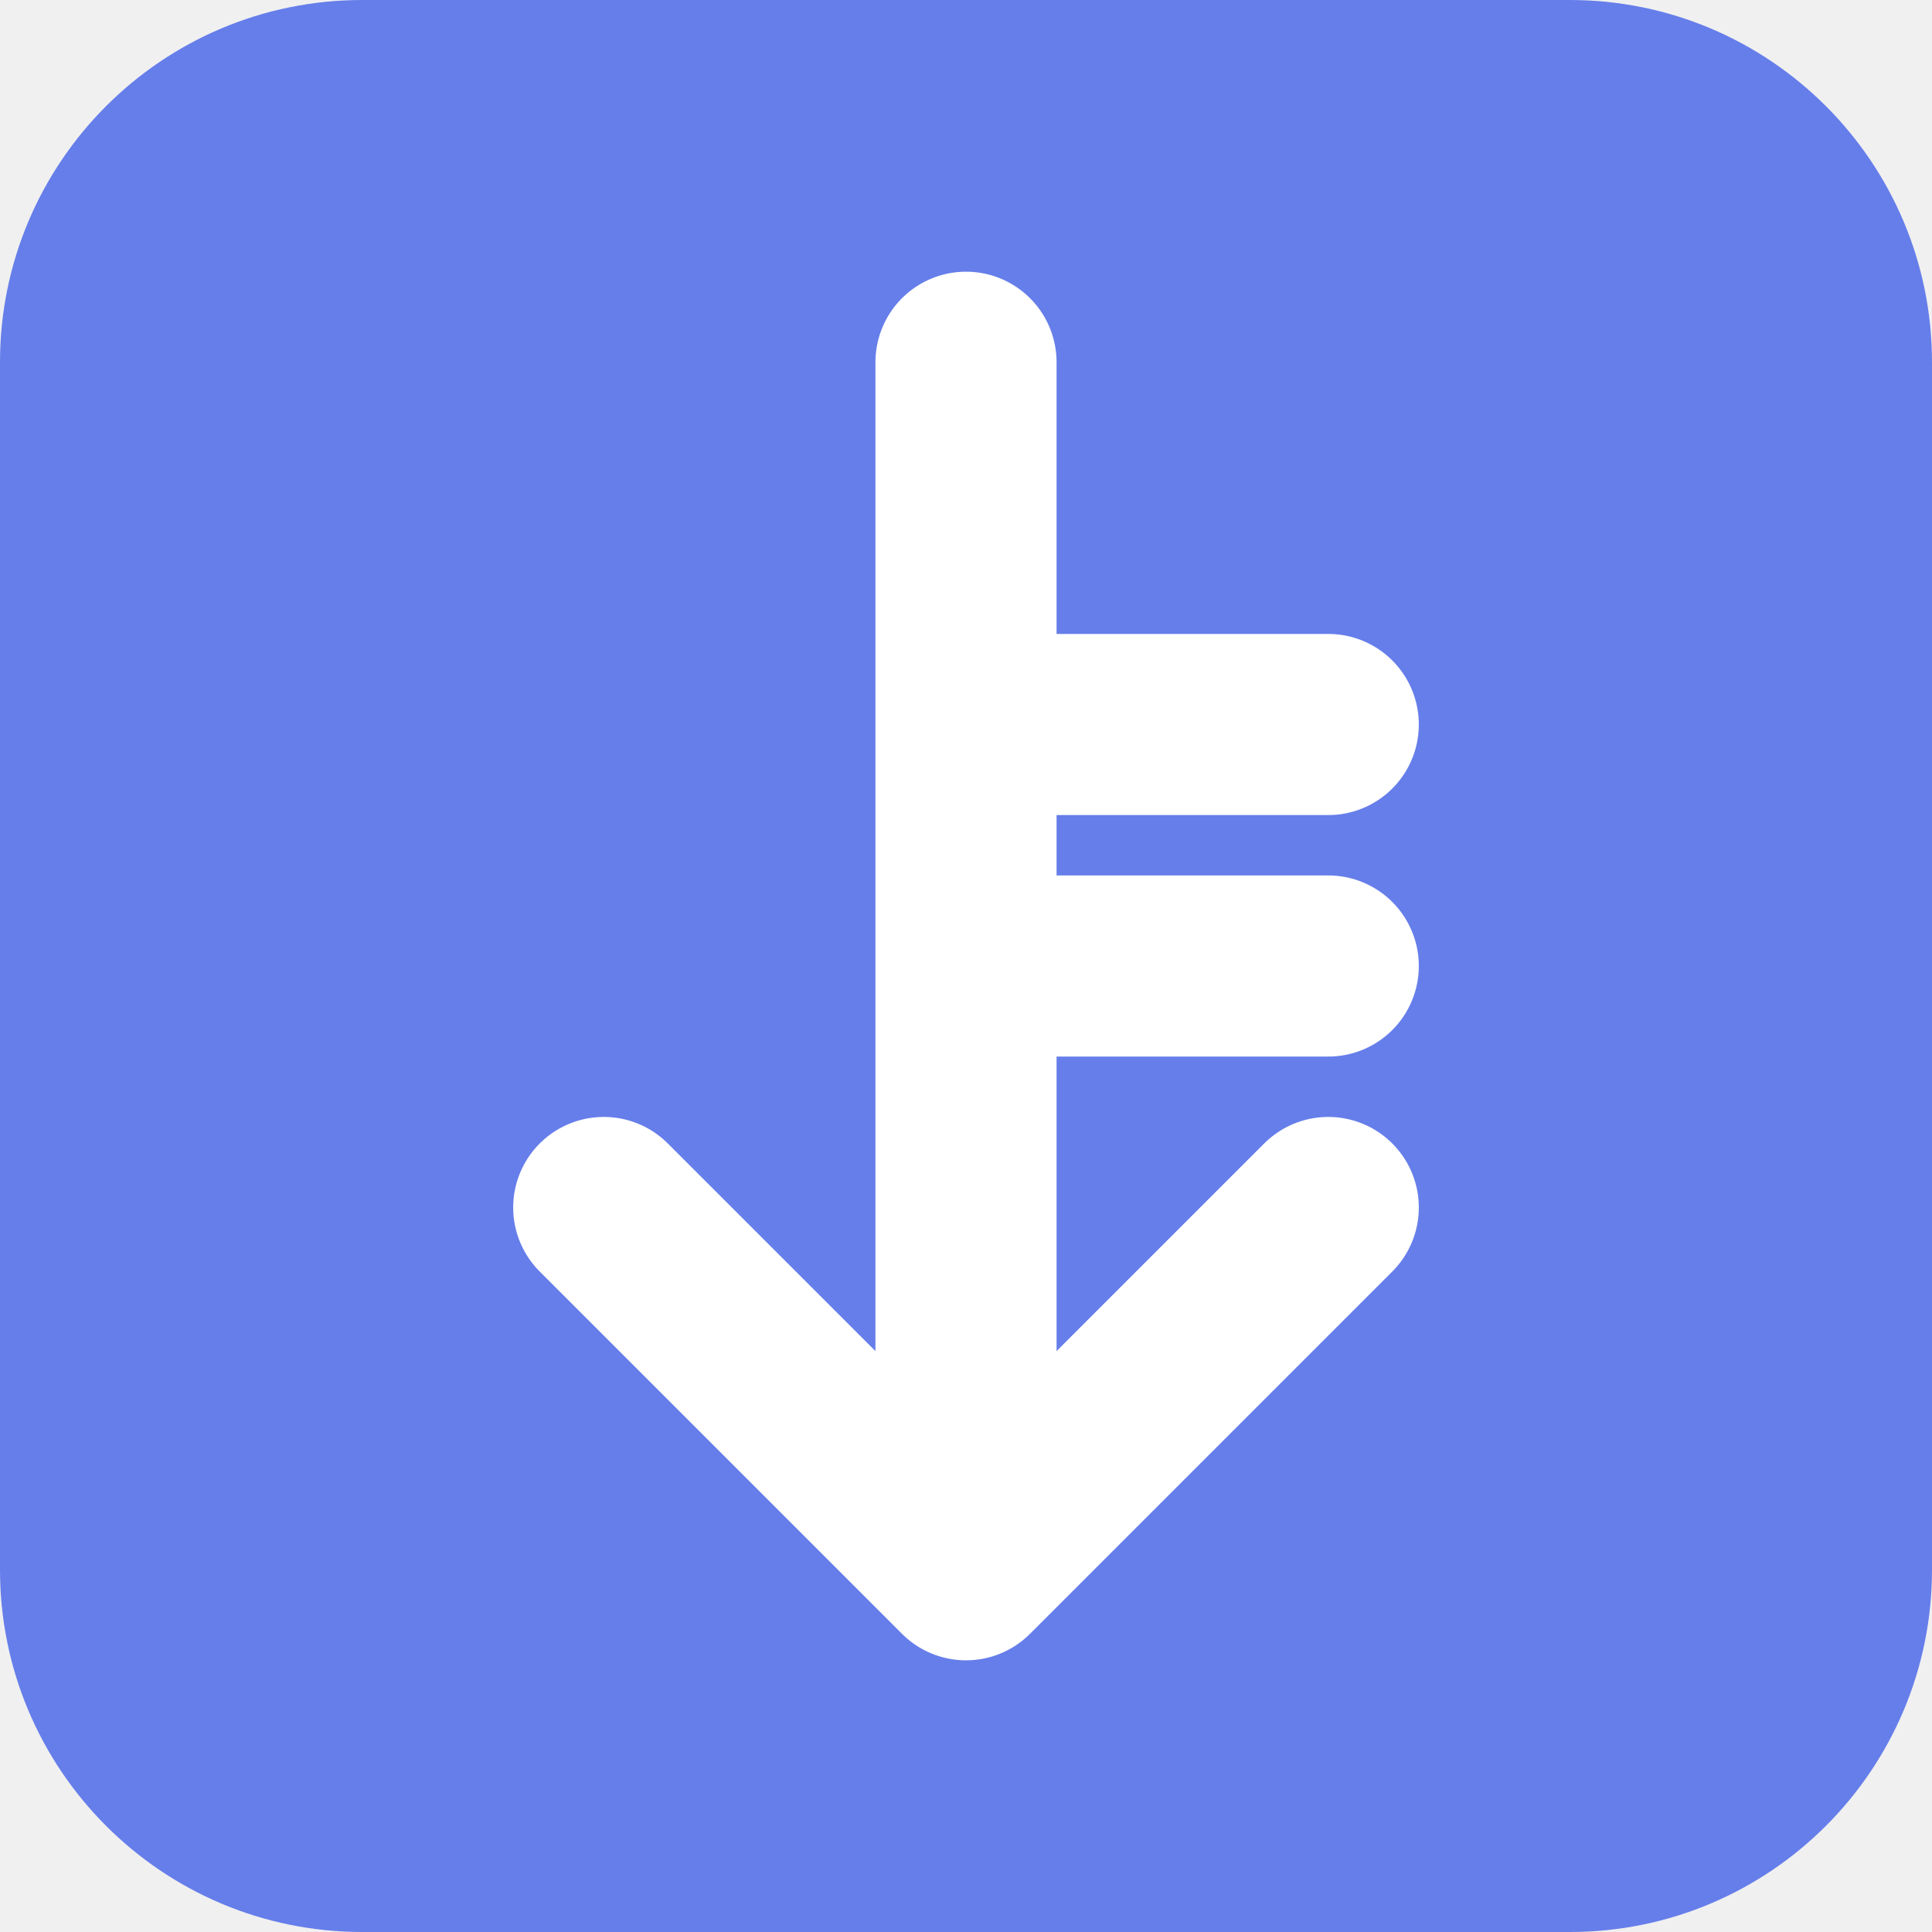
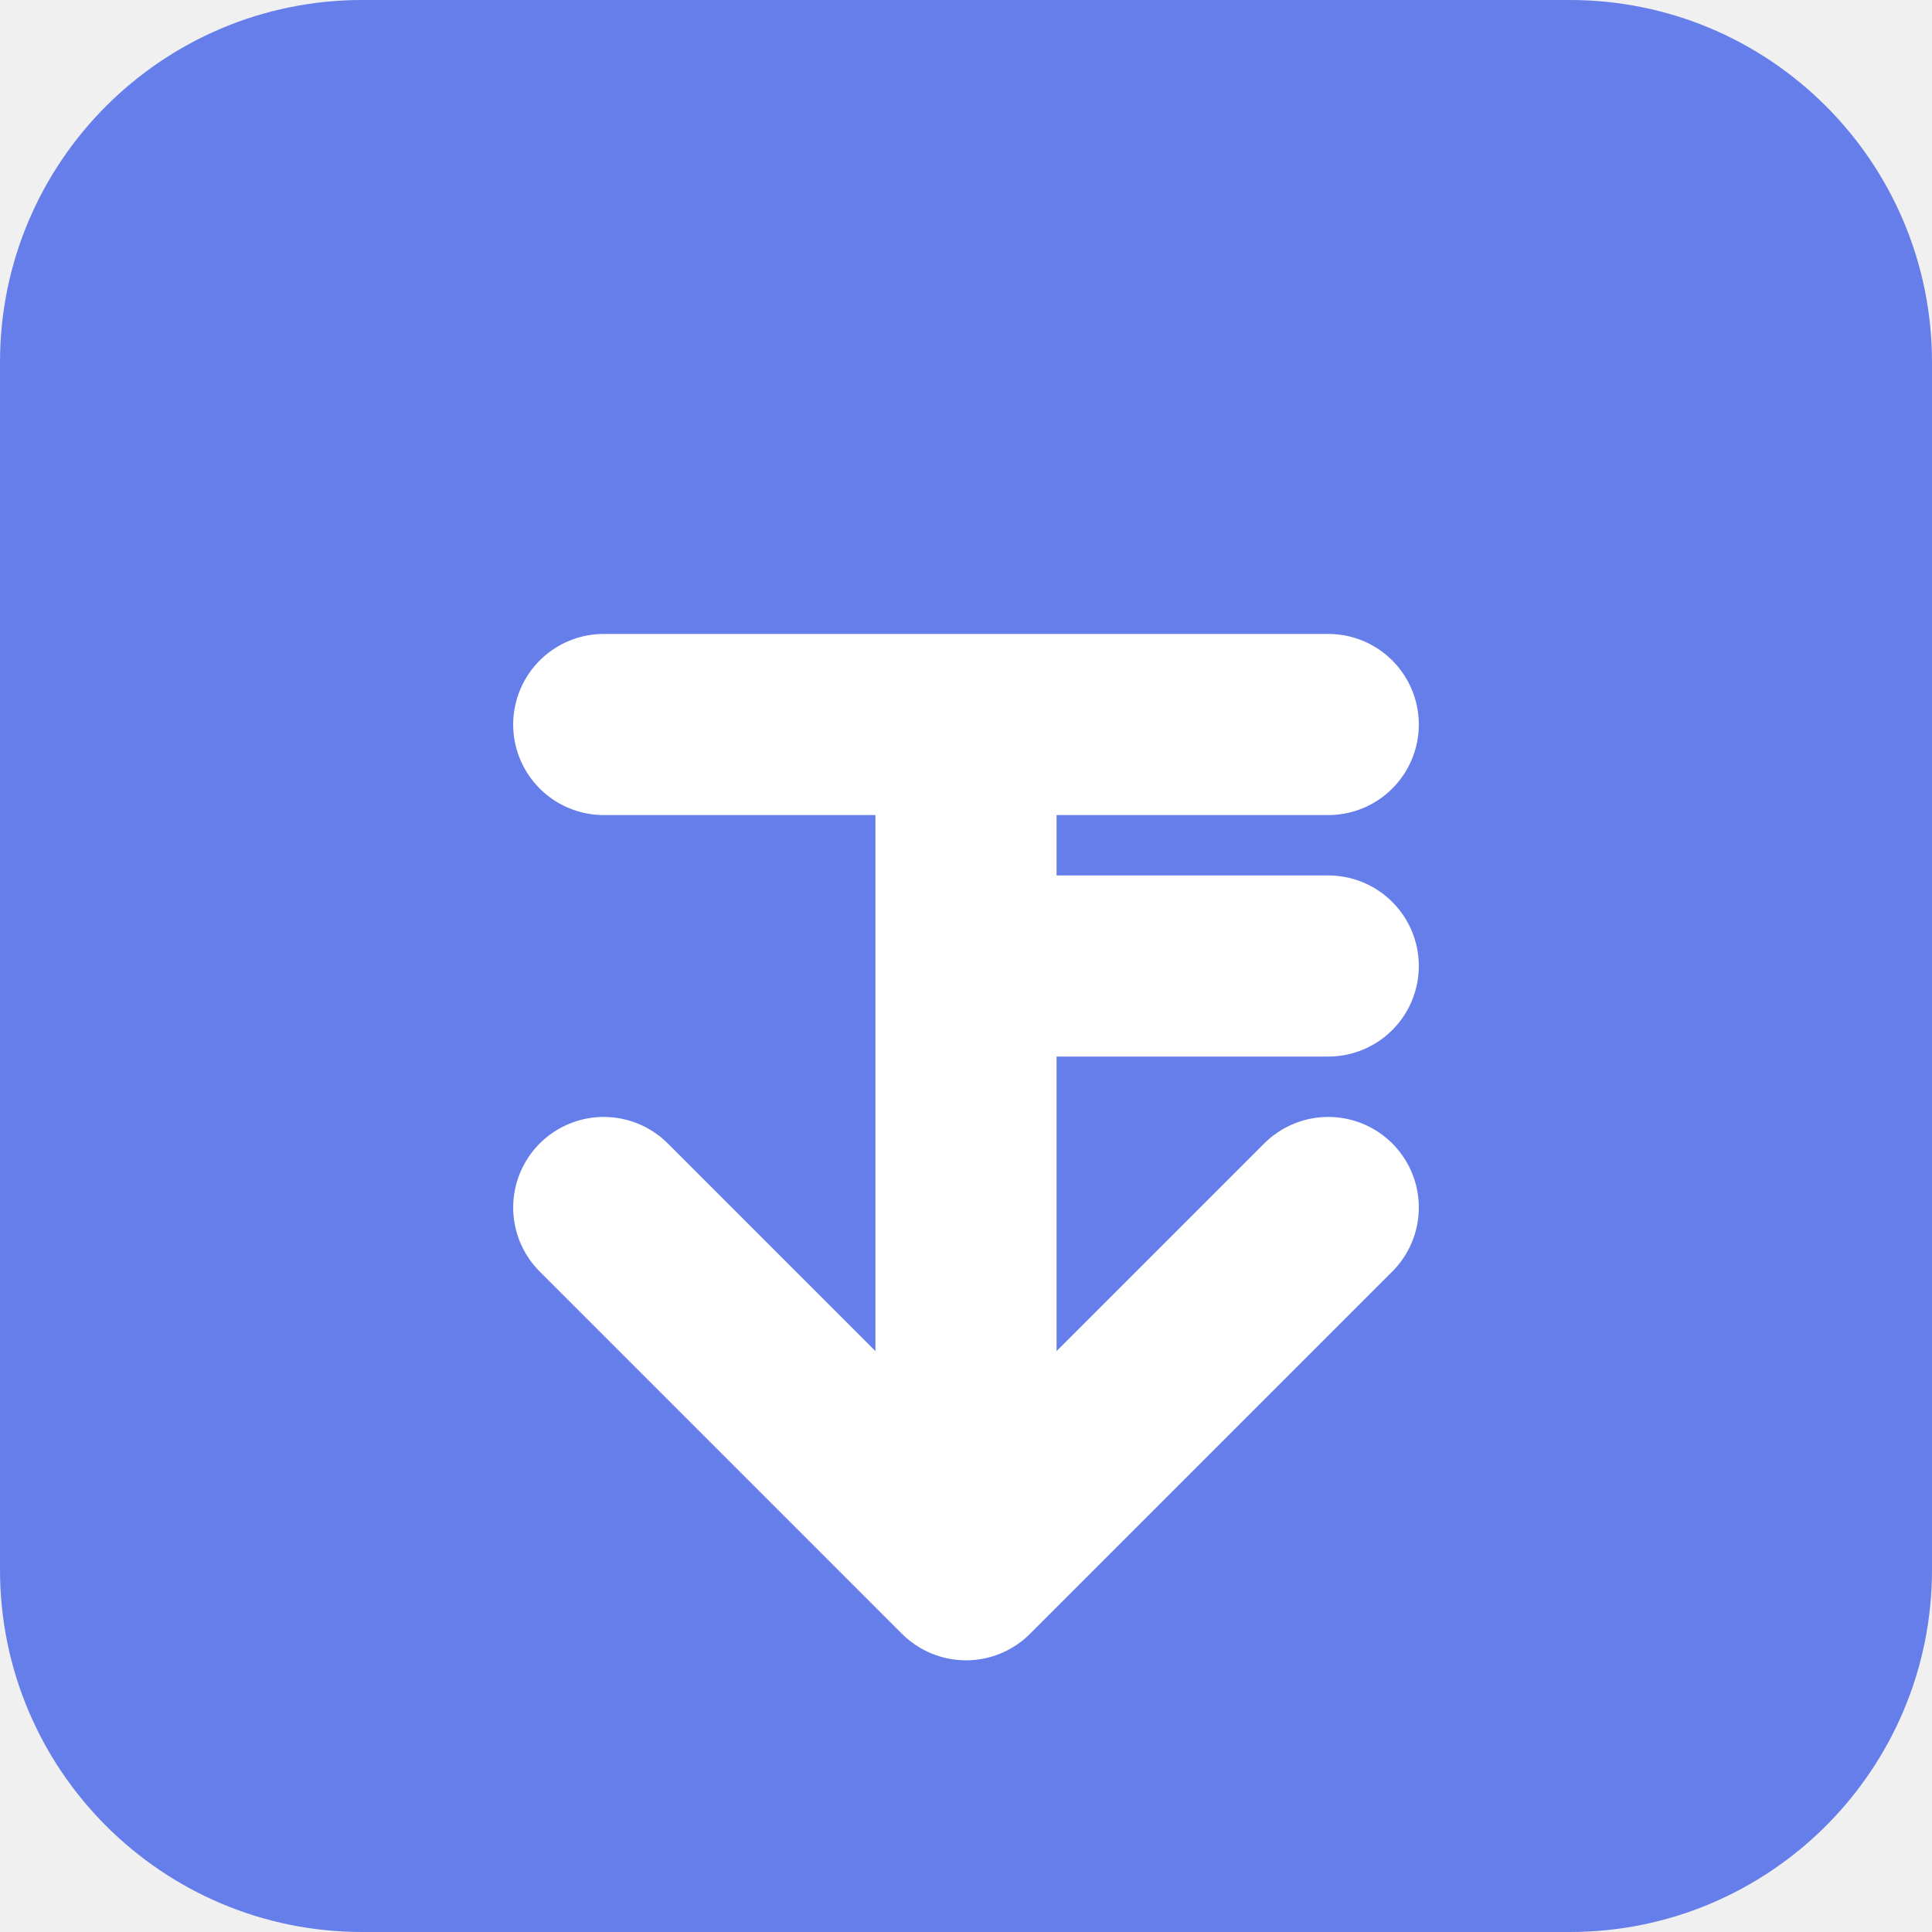
<svg xmlns="http://www.w3.org/2000/svg" width="16" height="16" viewBox="0 0 16 16">
  <rect width="16" height="16" rx="3" fill="#667eea" />
-   <path d="M8 3 L8 13 M5 10 L8 13 L11 10 M8 6 L11 6 M8 8 L11 8" stroke="white" stroke-width="1.5" fill="none" stroke-linecap="round" stroke-linejoin="round" />
+   <path d="M8 6 L8 13 M5 10 L8 13 L11 10 M8 6 L5 6 M8 6 L11 6 M8 8 L11 8" stroke="white" stroke-width="1.5" fill="none" stroke-linecap="round" stroke-linejoin="round" />
</svg>
